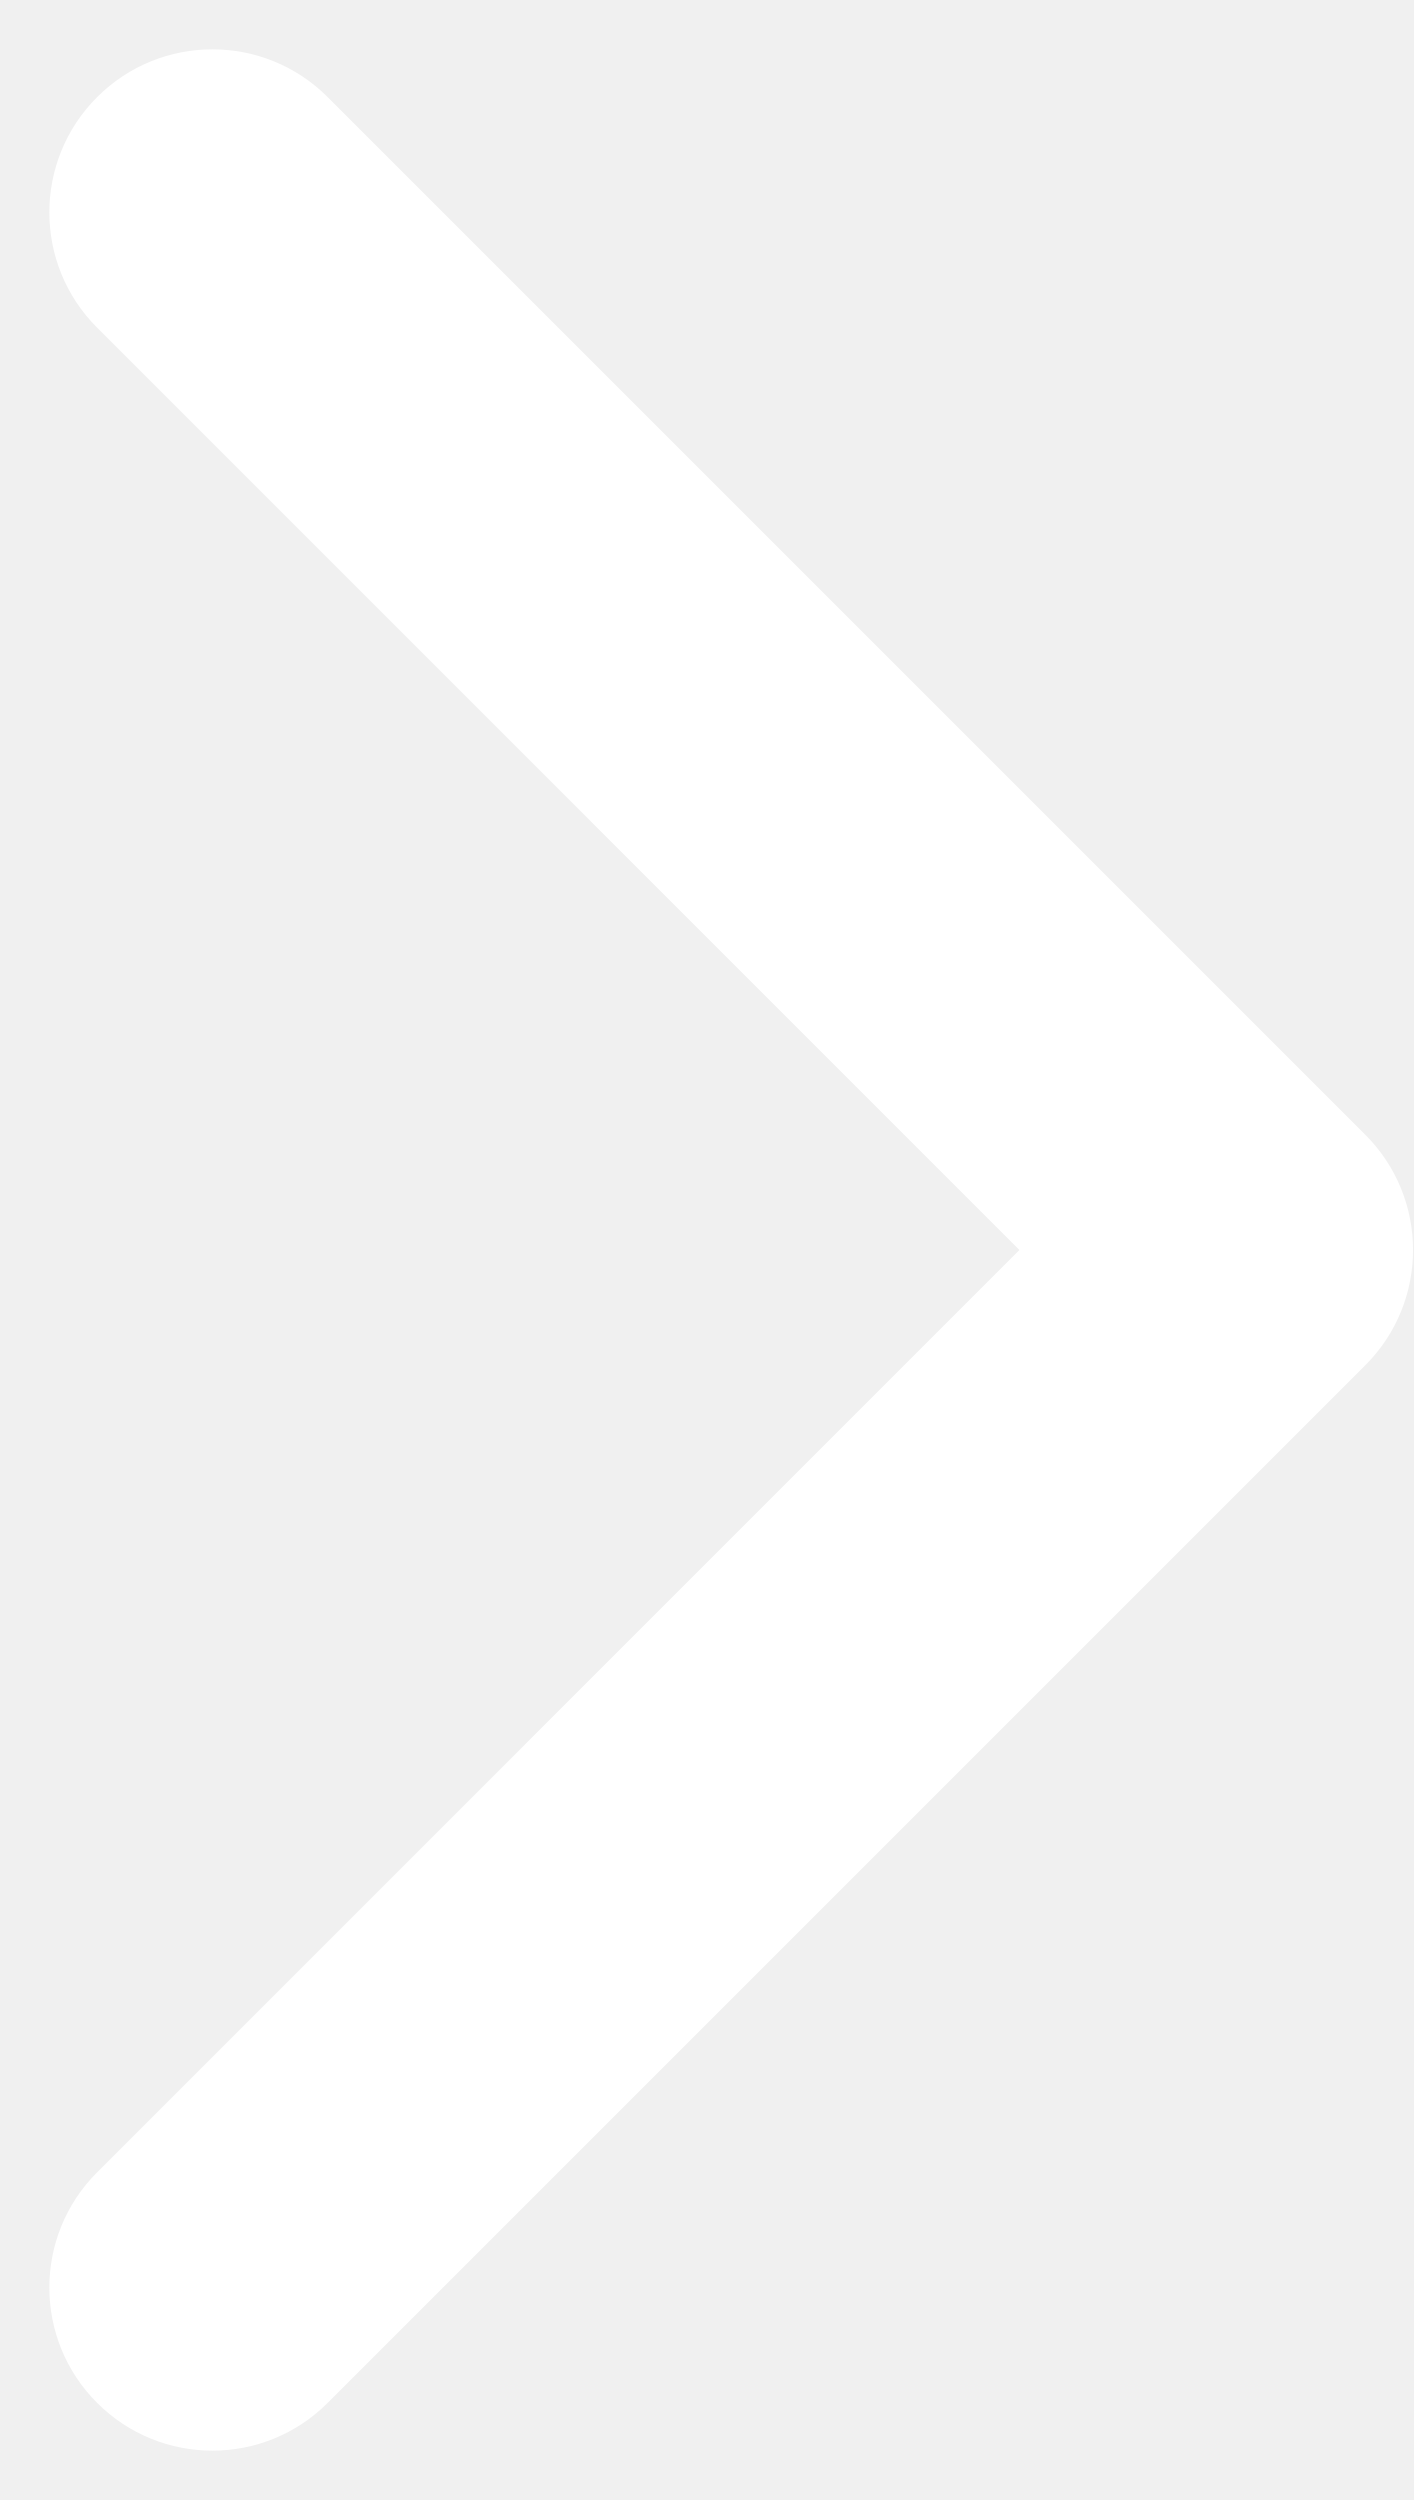
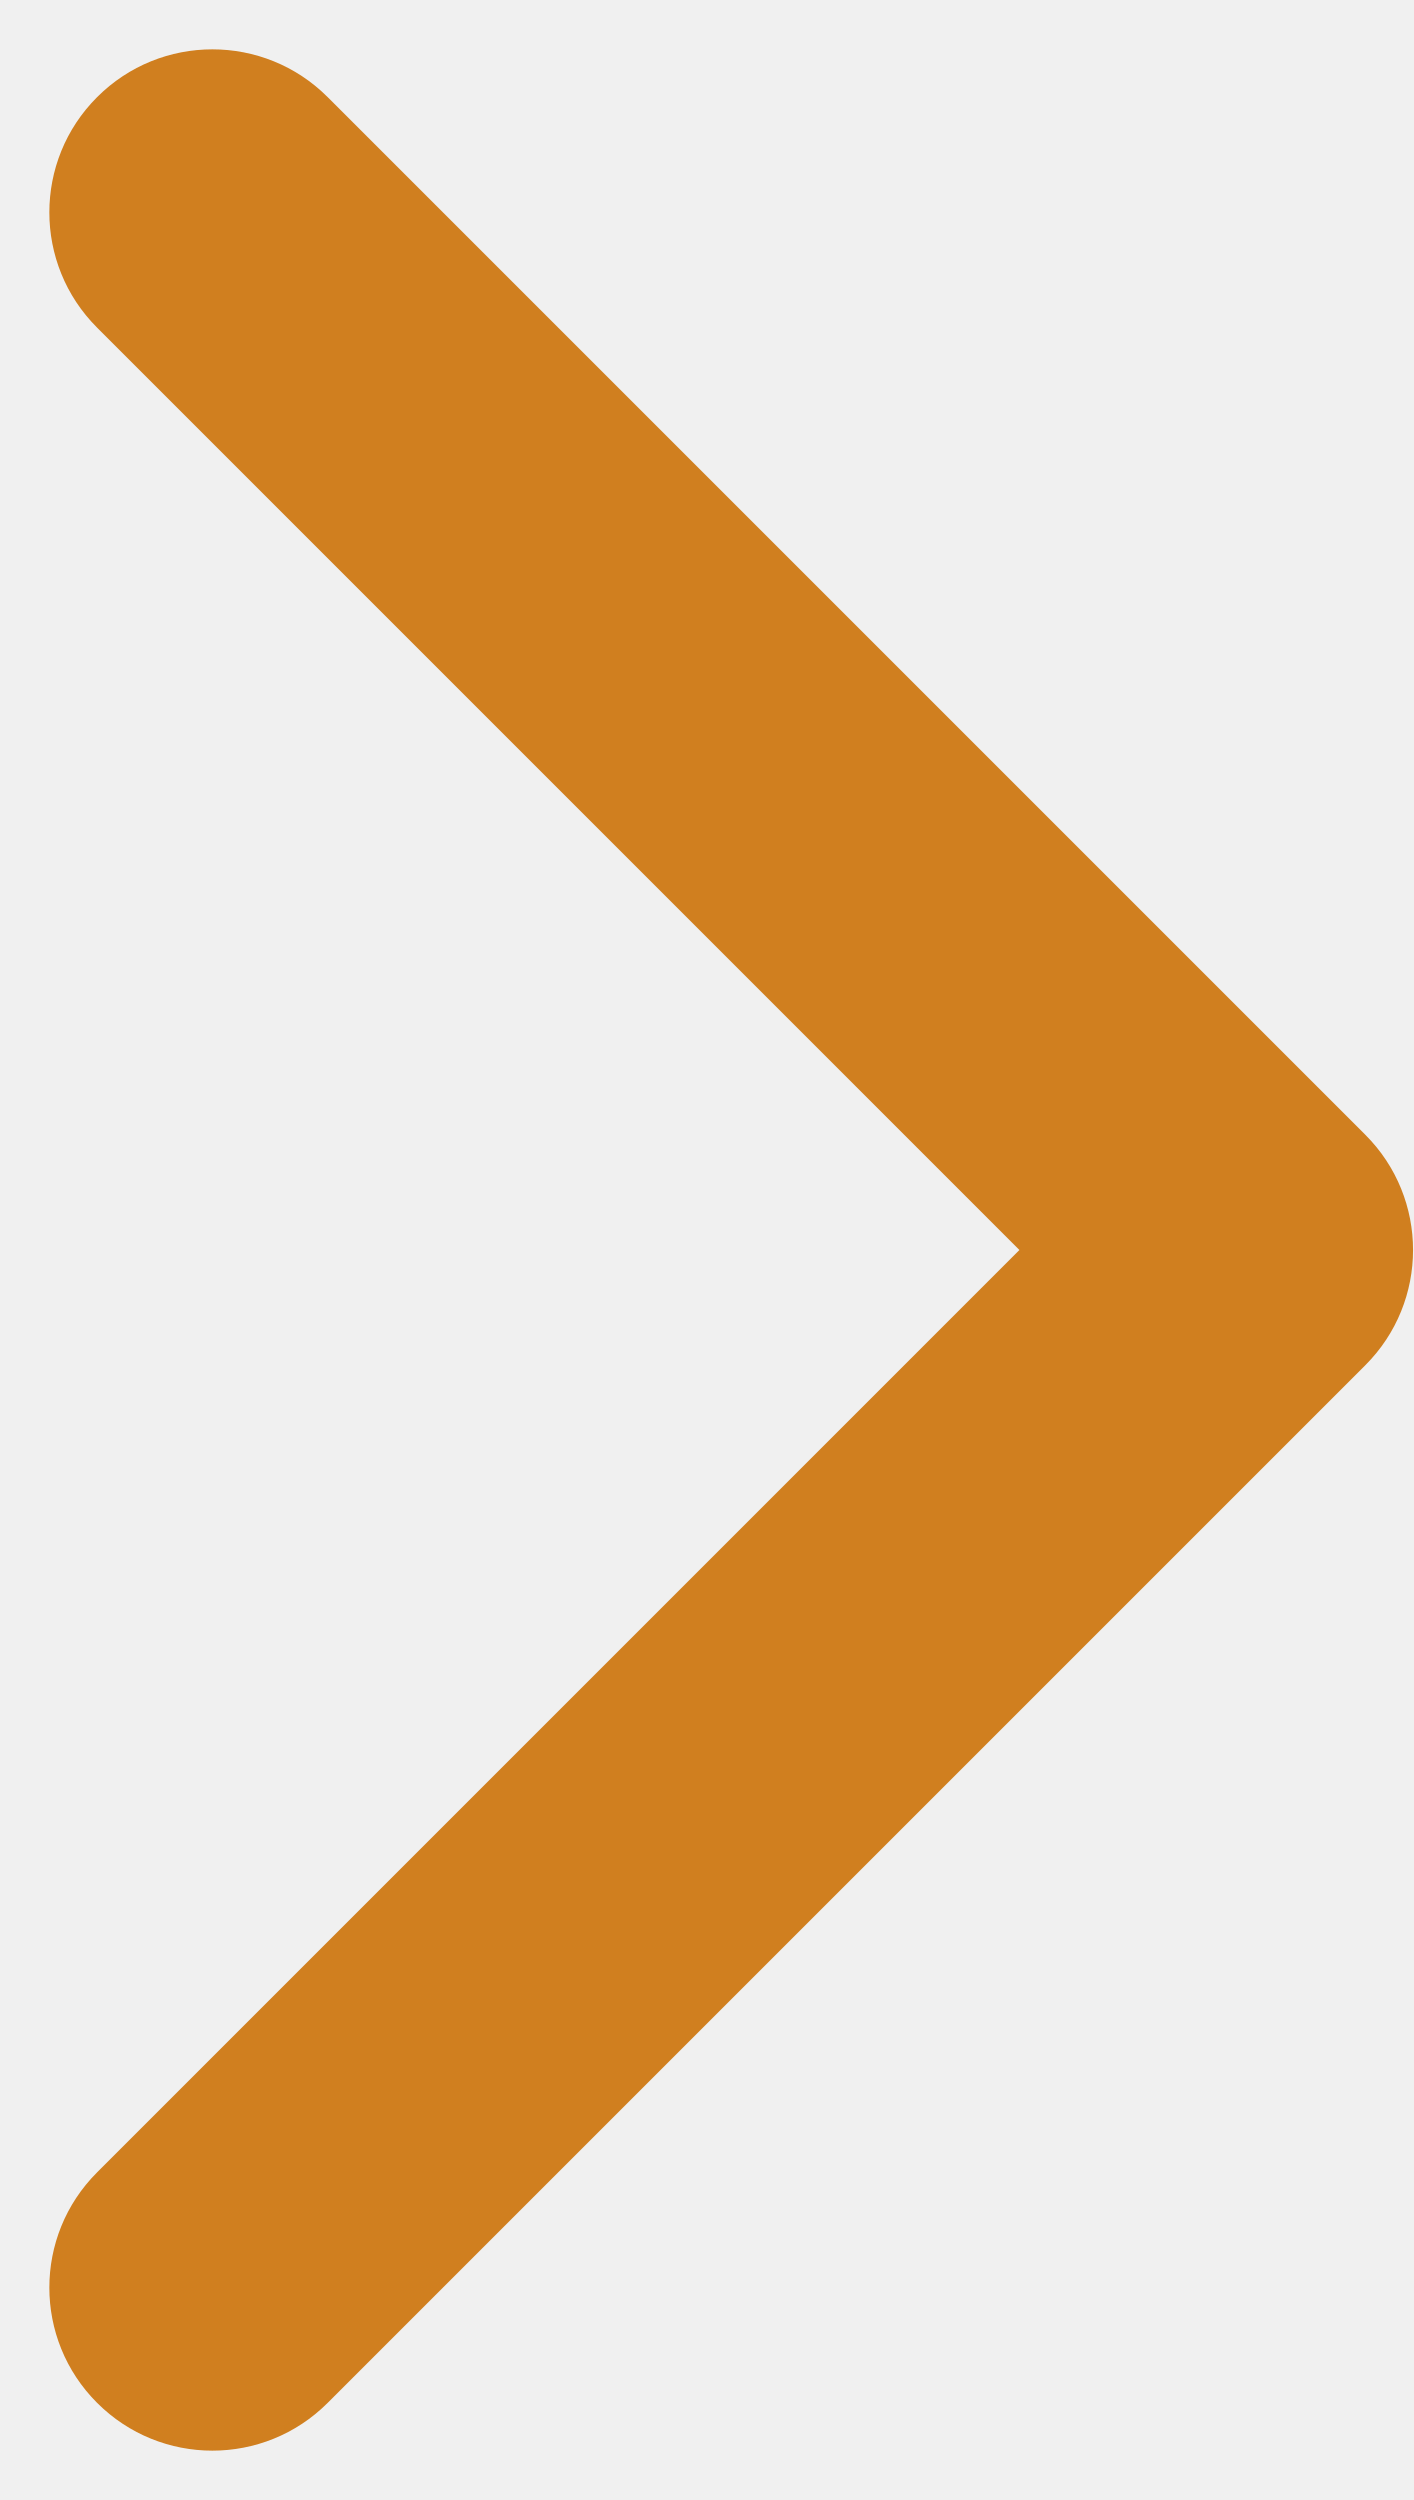
- <svg xmlns="http://www.w3.org/2000/svg" width="26" height="46" viewBox="0 0 26 46" fill="none">
-   <path d="M25.121 25.121C26.293 23.95 26.293 22.05 25.121 20.879L6.029 1.787C4.858 0.615 2.958 0.615 1.787 1.787C0.615 2.958 0.615 4.858 1.787 6.029L18.757 23L1.787 39.971C0.615 41.142 0.615 43.042 1.787 44.213C2.958 45.385 4.858 45.385 6.029 44.213L25.121 25.121ZM20 26H23V20H20V26Z" fill="white" />
+ <svg xmlns="http://www.w3.org/2000/svg" width="26" height="46" viewBox="0 0 26 46" fill="#d07f1f">
+   <path d="M25.121 25.121C26.293 23.95 26.293 22.05 25.121 20.879L6.029 1.787C4.858 0.615 2.958 0.615 1.787 1.787C0.615 2.958 0.615 4.858 1.787 6.029L18.757 23L1.787 39.971C0.615 41.142 0.615 43.042 1.787 44.213C2.958 45.385 4.858 45.385 6.029 44.213L25.121 25.121ZM20 26H23V20H20V26Z" fill="#d07f1f" />
</svg>
